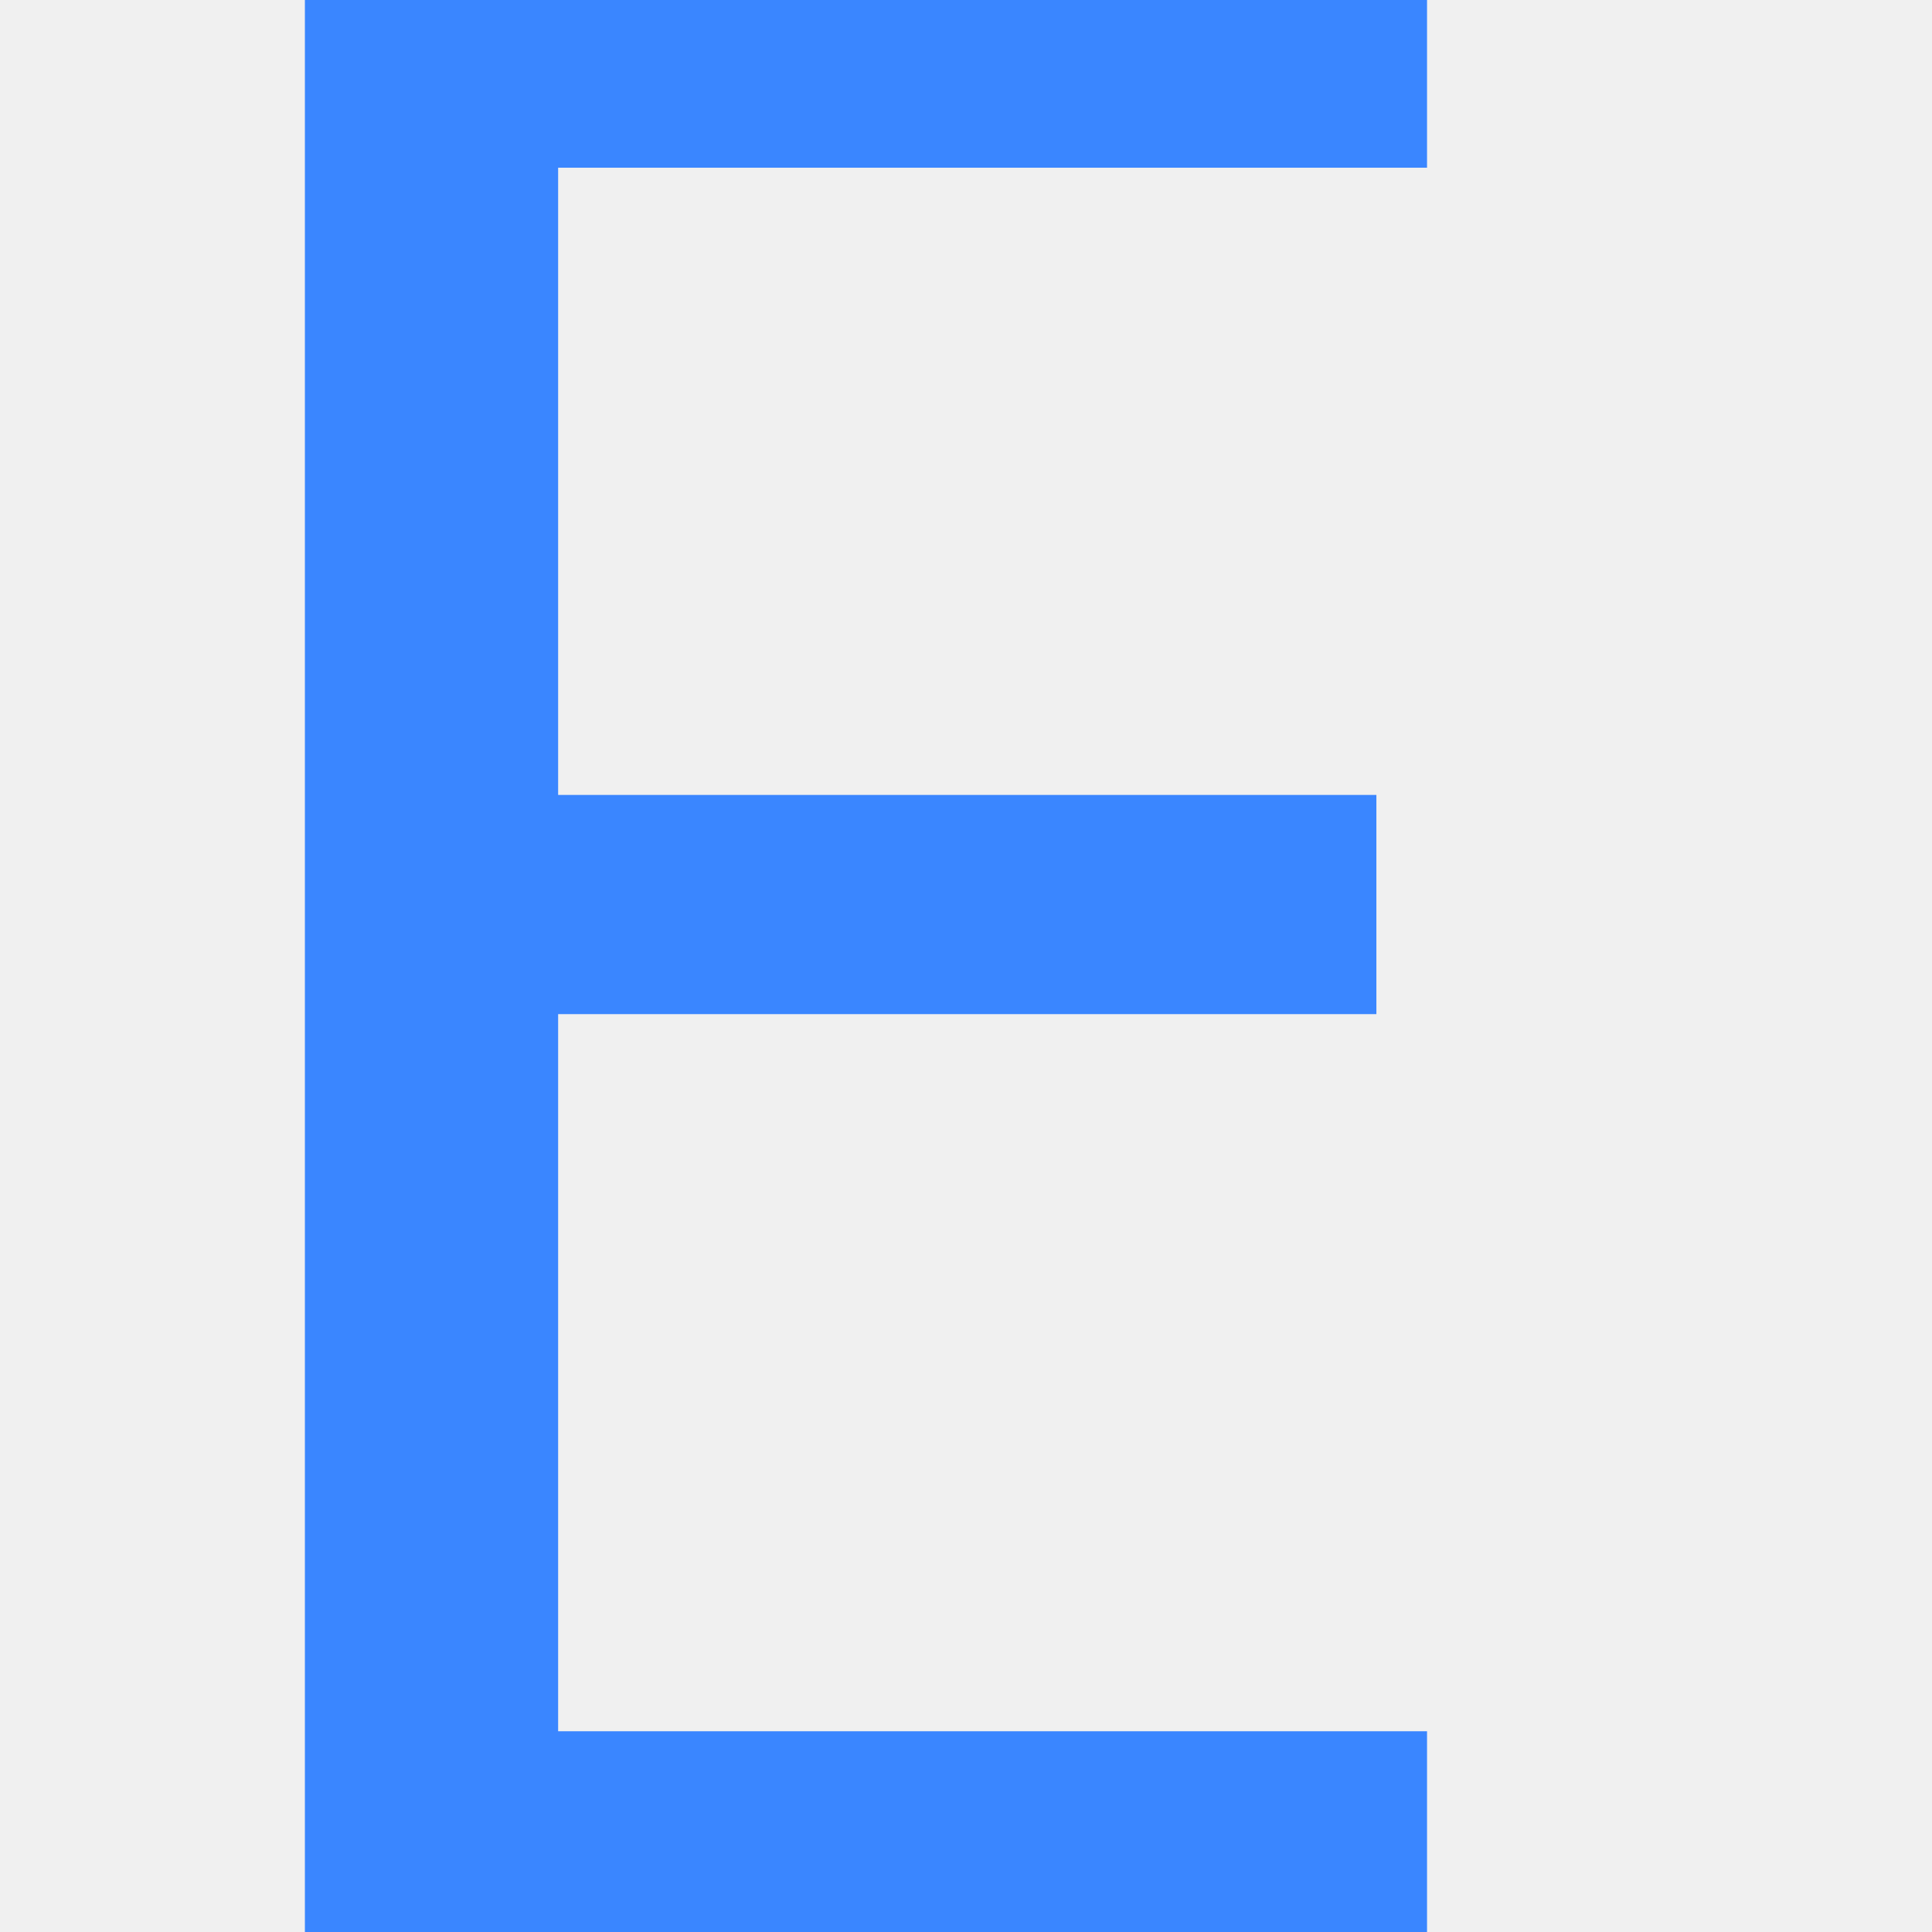
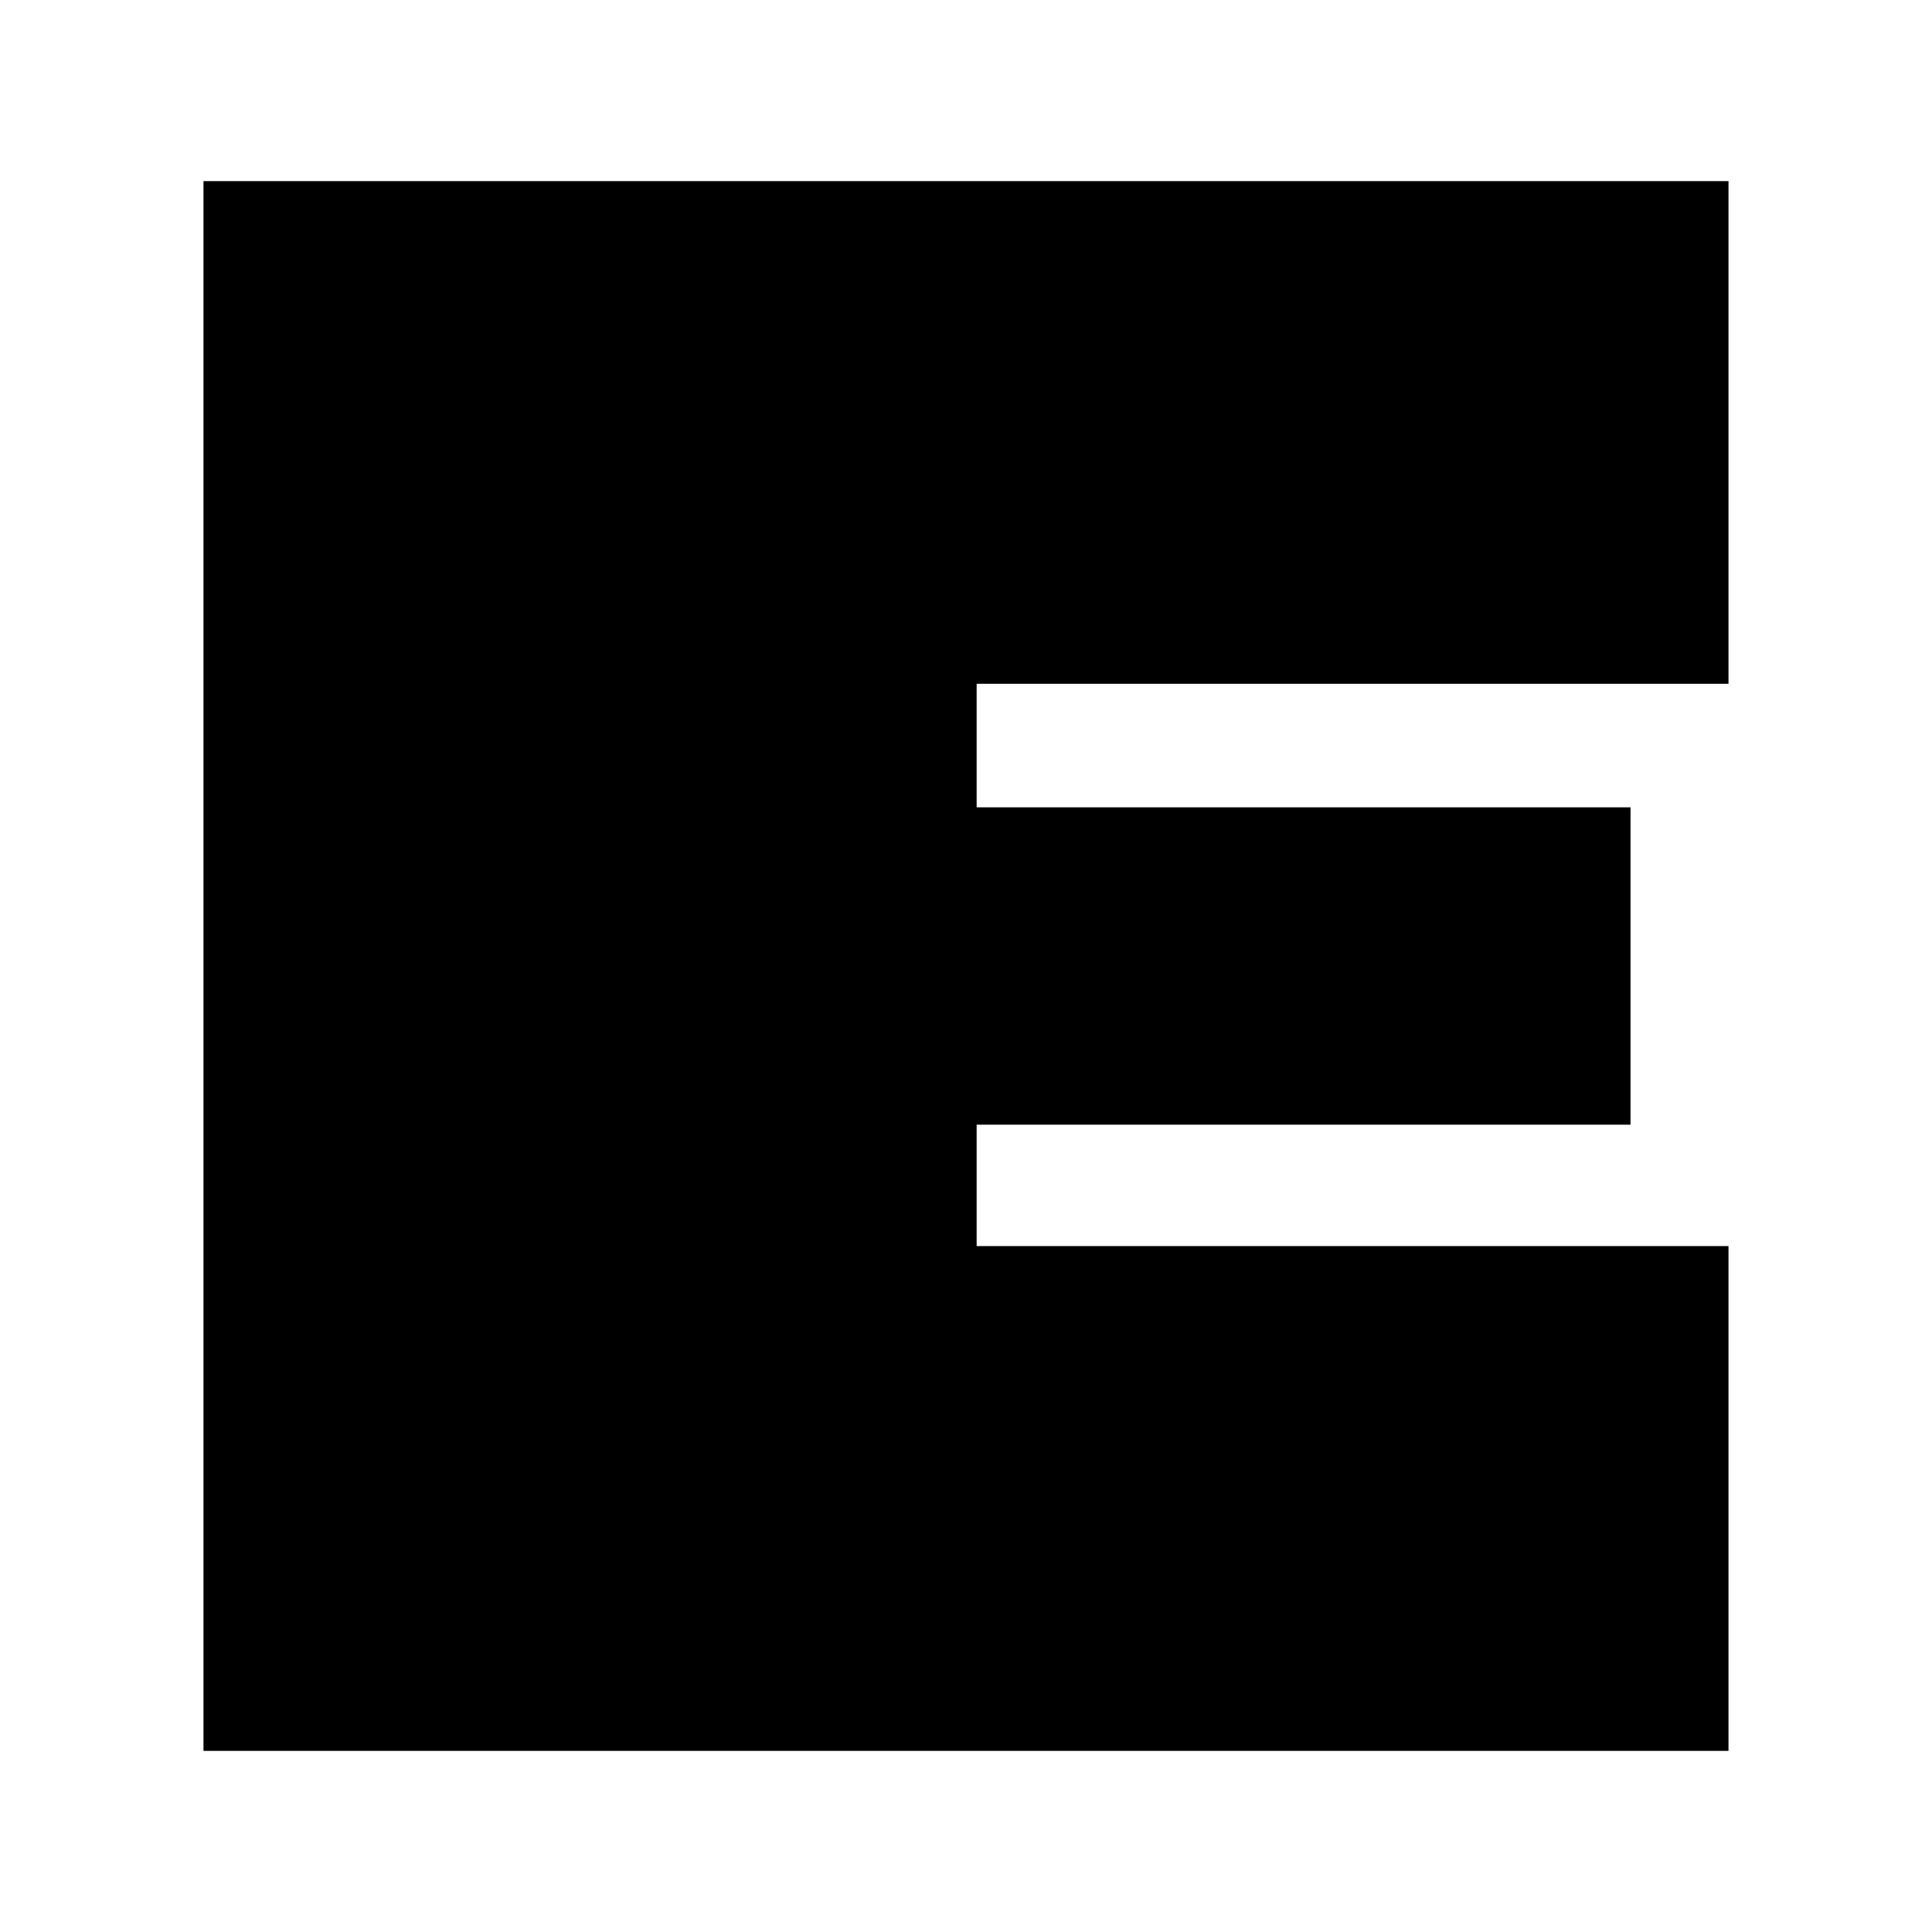
- <svg xmlns="http://www.w3.org/2000/svg" width="180" height="180" viewBox="0 0 180 180">
-   <path id="Color-Fill" fill="#ffffff" stroke="none" visibility="hidden" d="M 0 0 L 180 0 L 180 180 L 0 180 Z" />
-   <text id="E" xml:space="preserve" x="3" y="182" font-family="LEDLIGHT" font-size="262" fill="#3a86ff">E</text>
+ <svg xmlns="http://www.w3.org/2000/svg" width="16" height="16" viewBox="0 0 16 16">
+   <rect width="16" height="16" fill="#fff" />
+   <path transform="translate(1.103 14.5) scale(0.01763907 -0.01763907)" fill="#000" d="M33 0V737H749V501H396V443H703V294H396V237H749V0Z" />
</svg>
